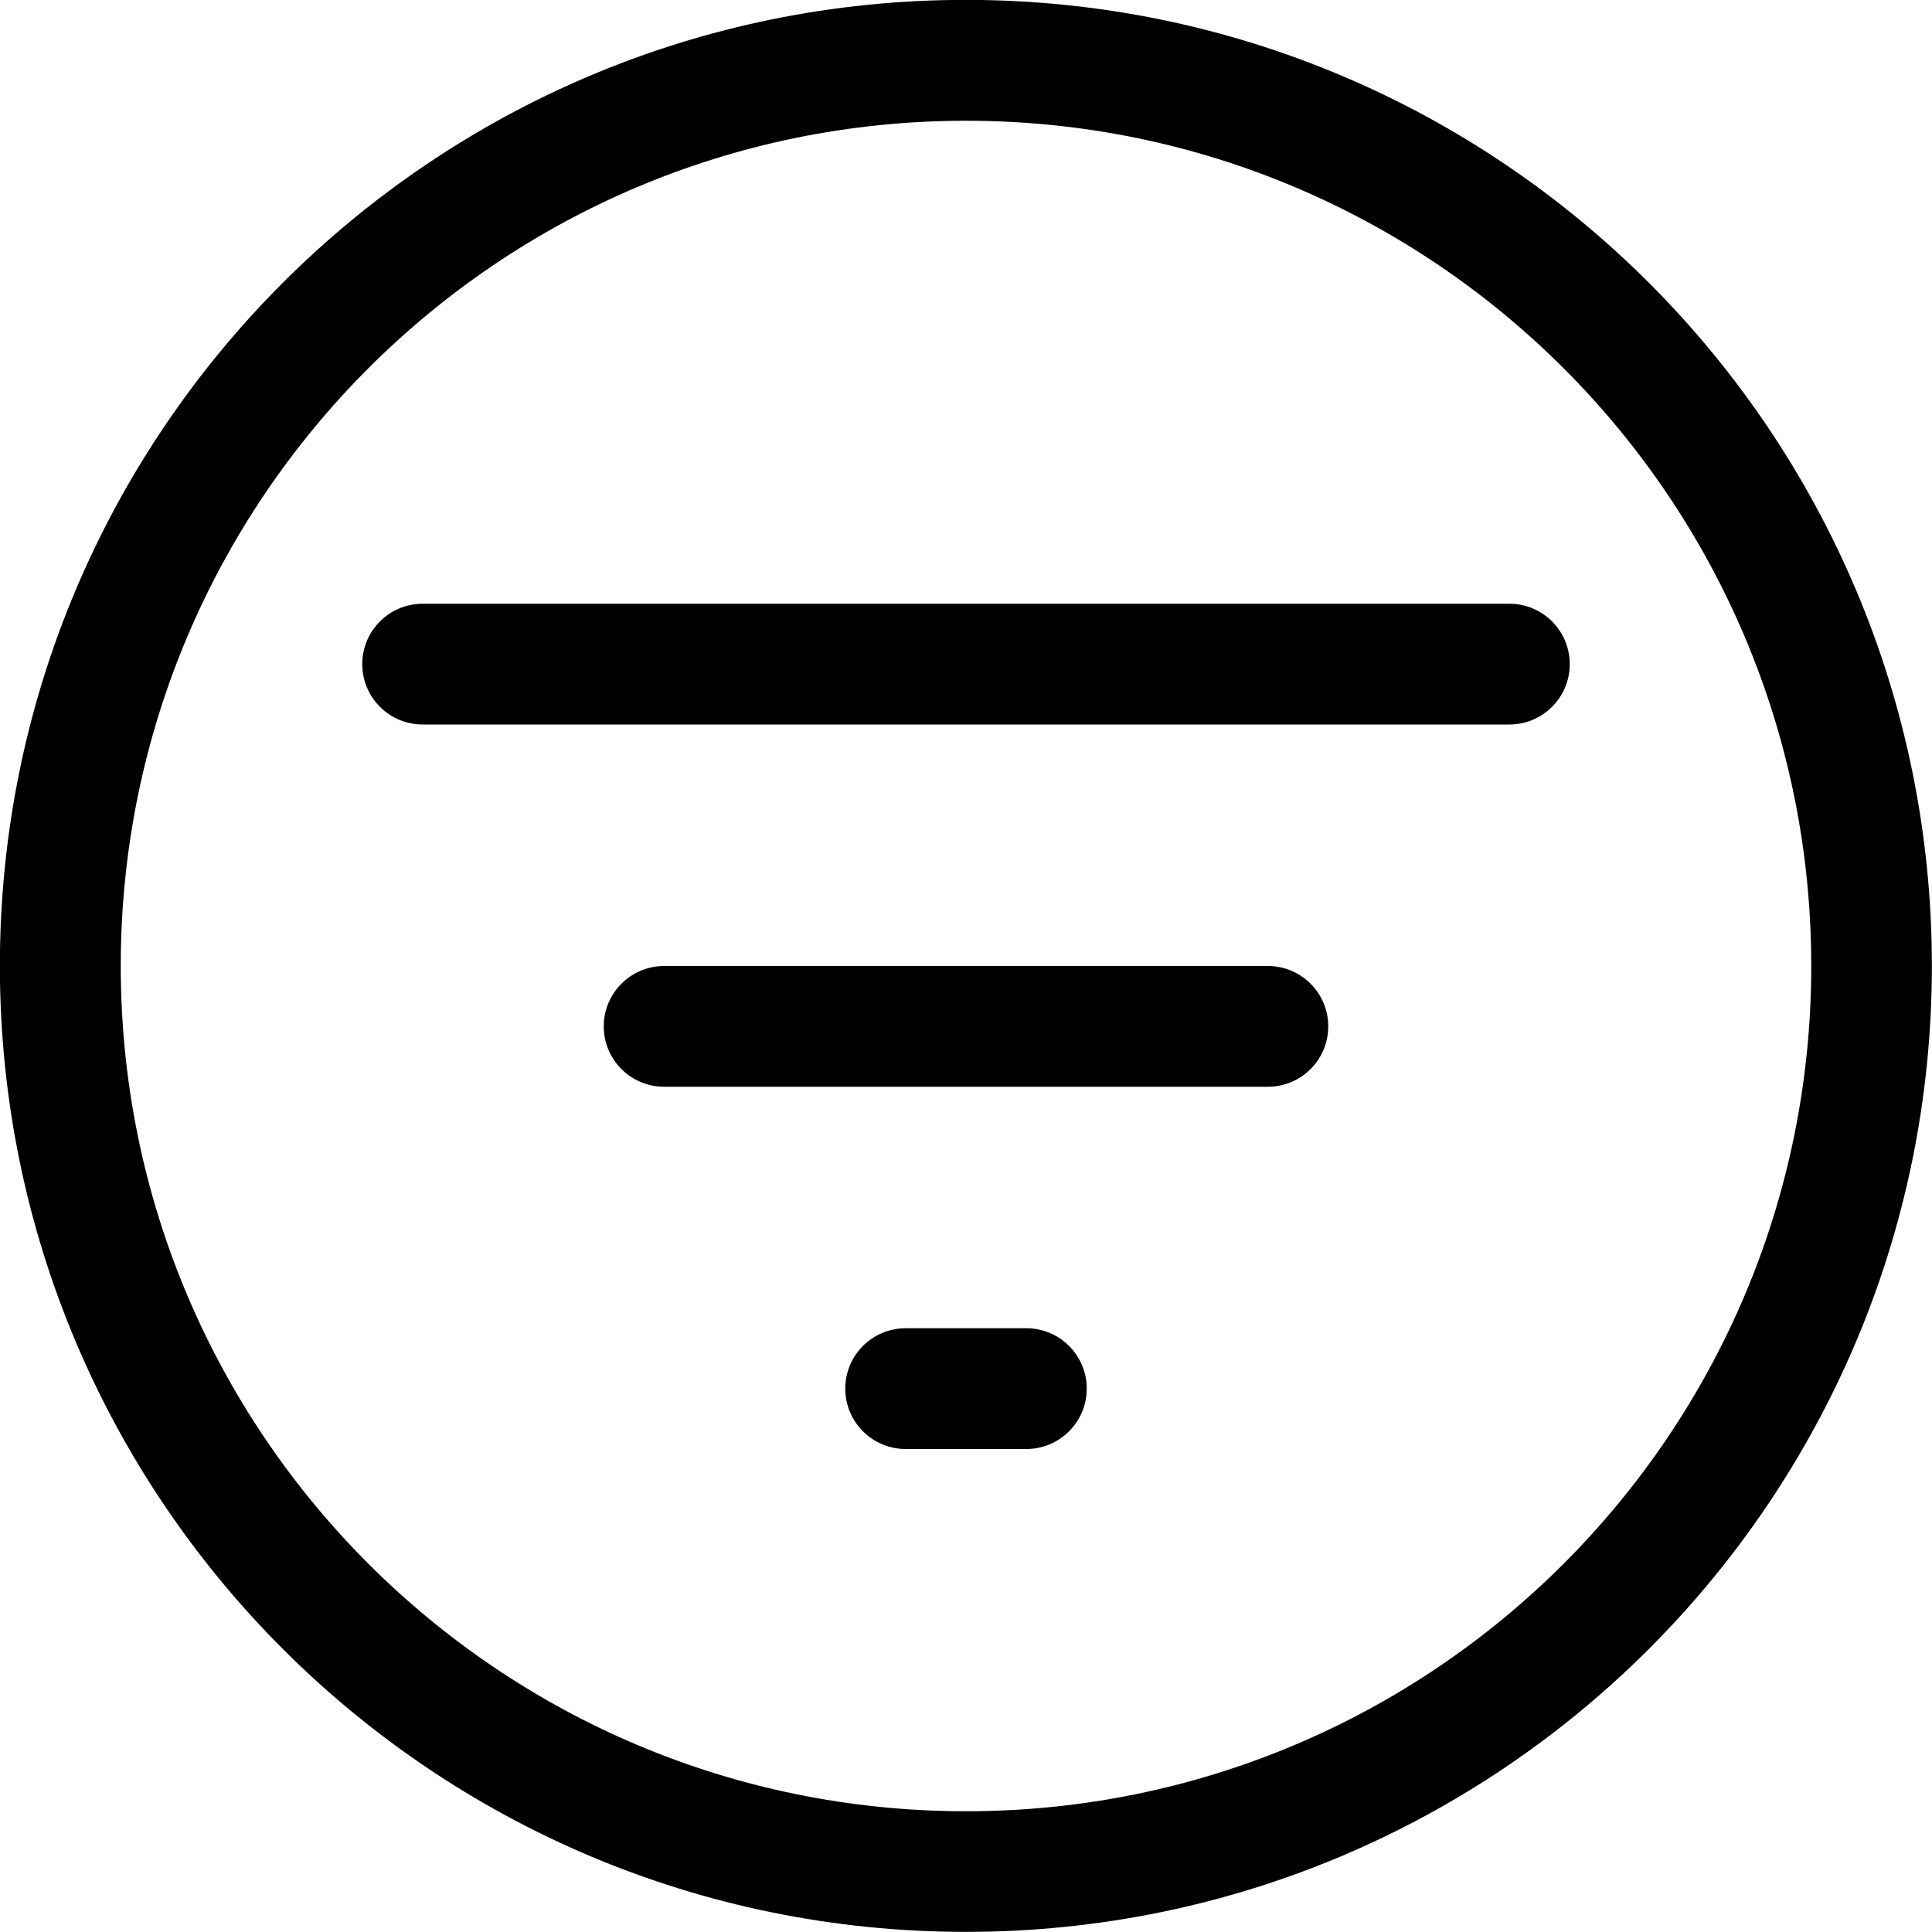
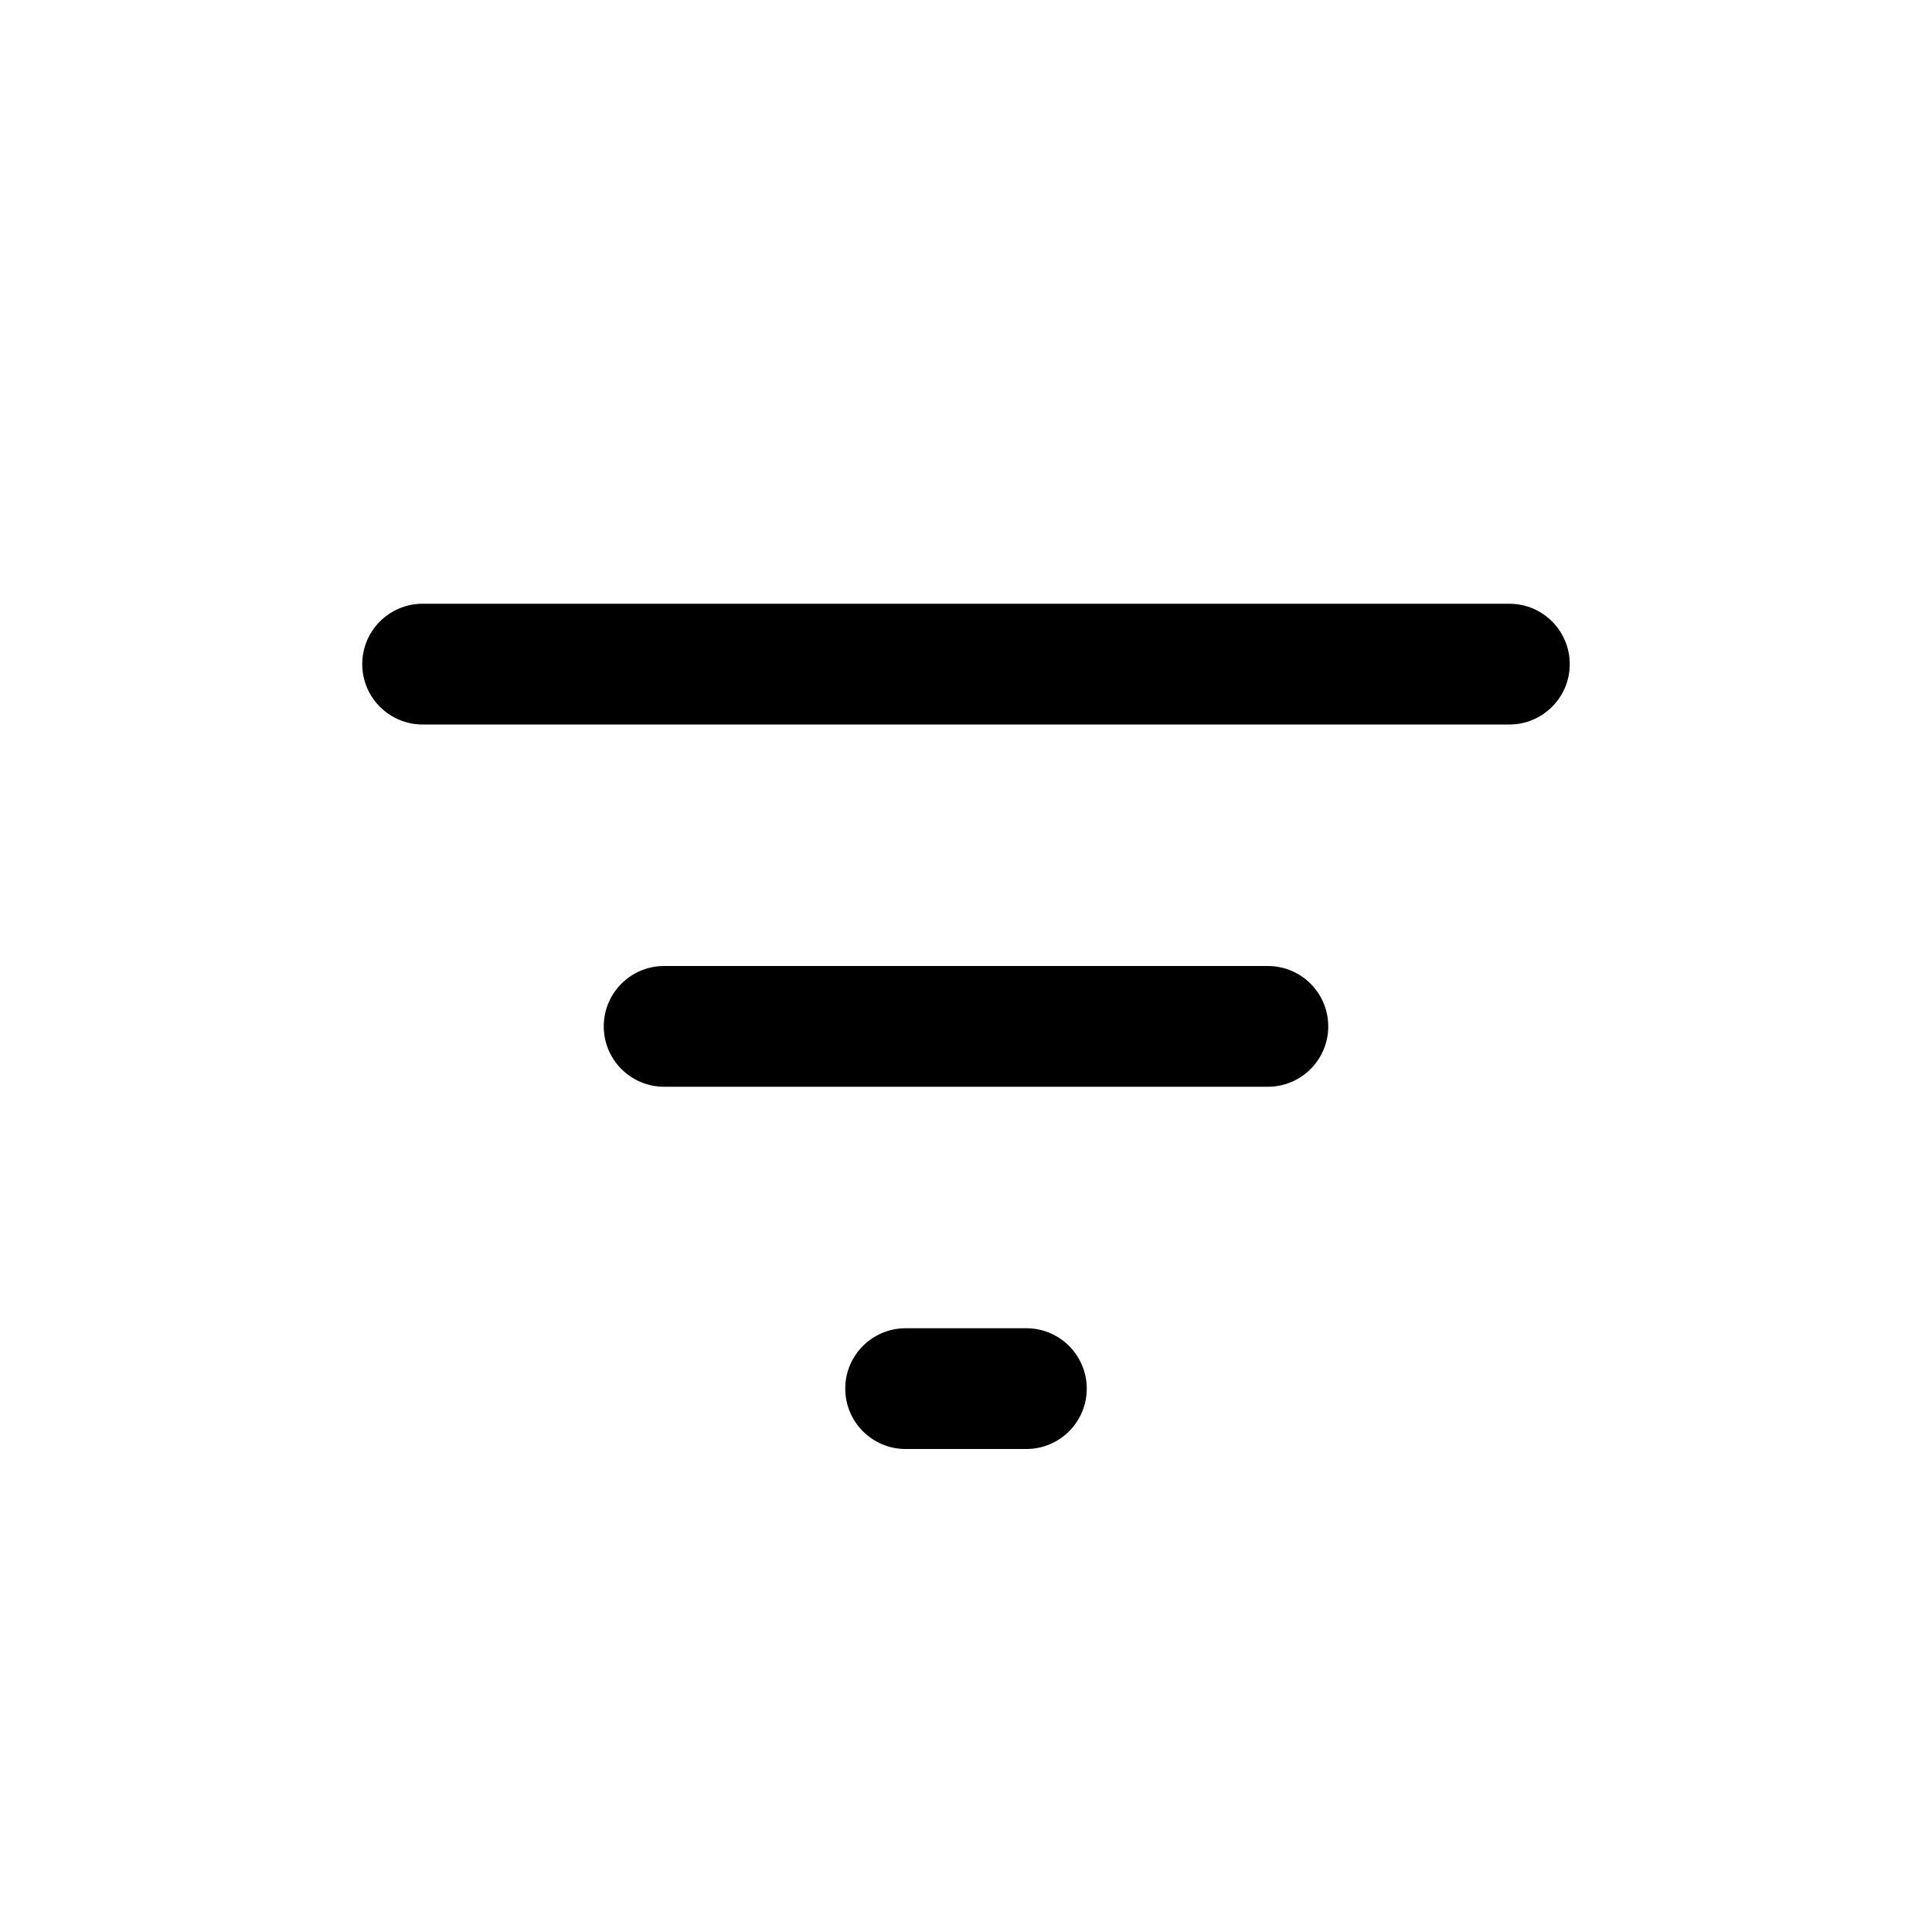
<svg xmlns="http://www.w3.org/2000/svg" width="16" height="16" viewBox="0 0 16 16">
-   <path fill-rule="evenodd" d="M7.999,15.999 C3.58,15.999 -0.001,12.417 -0.001,7.999 C-0.001,3.58 3.58,-0.001 7.999,-0.001 C12.417,-0.001 15.999,3.58 15.999,7.999 C15.999,12.417 12.417,15.999 7.999,15.999 Z M8,15 C11.866,15 15,11.866 15,8 C15,4.134 11.866,1 8,1 C4.134,1 1,4.134 1,8 C1,11.866 4.134,15 8,15 Z M3.5,5 L12.5,5 C12.776,5 13,5.224 13,5.5 C13,5.776 12.776,6 12.5,6 L3.5,6 C3.224,6 3,5.776 3,5.5 C3,5.224 3.224,5 3.5,5 Z M5.5,8 L10.5,8 C10.776,8 11,8.224 11,8.5 C11,8.776 10.776,9 10.5,9 L5.5,9 C5.224,9 5,8.776 5,8.5 C5,8.224 5.224,8 5.5,8 Z M7.5,11 L8.5,11 C8.776,11 9,11.224 9,11.5 C9,11.776 8.776,12 8.5,12 L7.5,12 C7.224,12 7,11.776 7,11.5 C7,11.224 7.224,11 7.5,11 Z" />
+   <path d="M3 5.5a.5.5 0 0 1 .5-.5h9a.5.5 0 0 1 0 1h-9a.5.5 0 0 1-.5-.5Zm2 3a.5.5 0 0 1 .5-.5h5a.5.5 0 0 1 0 1h-5a.5.5 0 0 1-.5-.5ZM7.5 11a.5.5 0 0 0 0 1h1a.5.5 0 0 0 0-1h-1Z" />
</svg>
